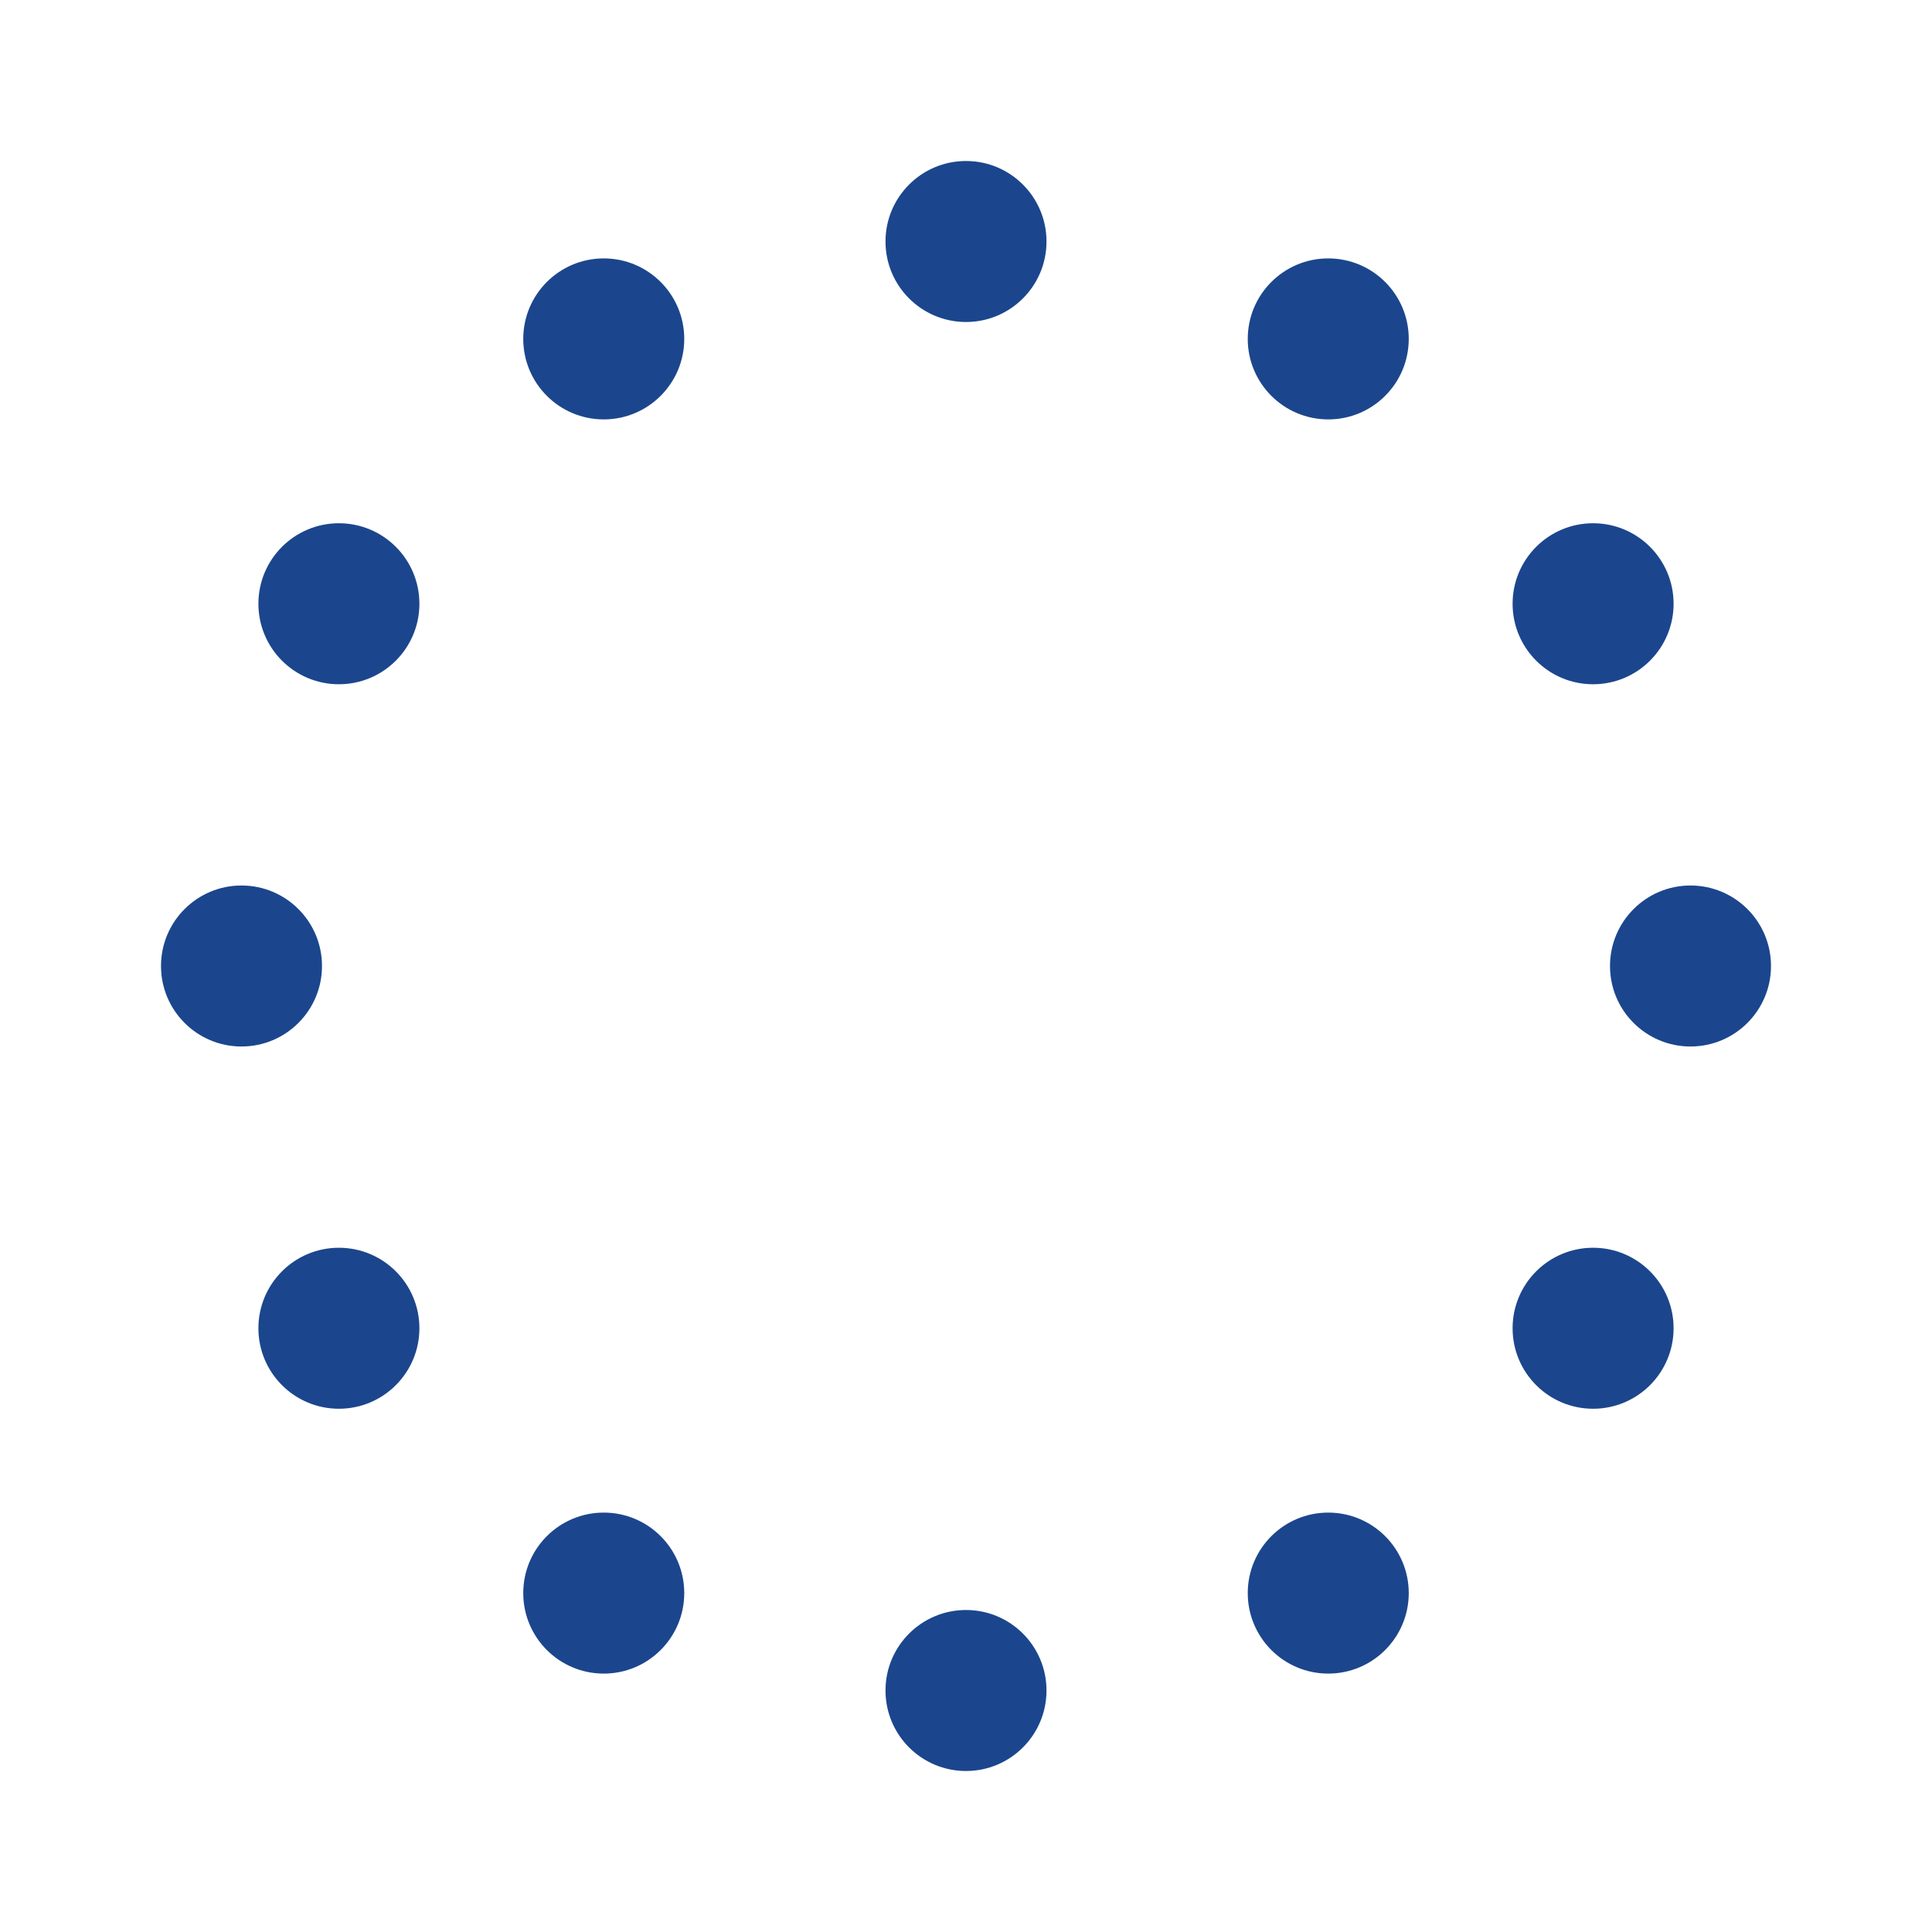
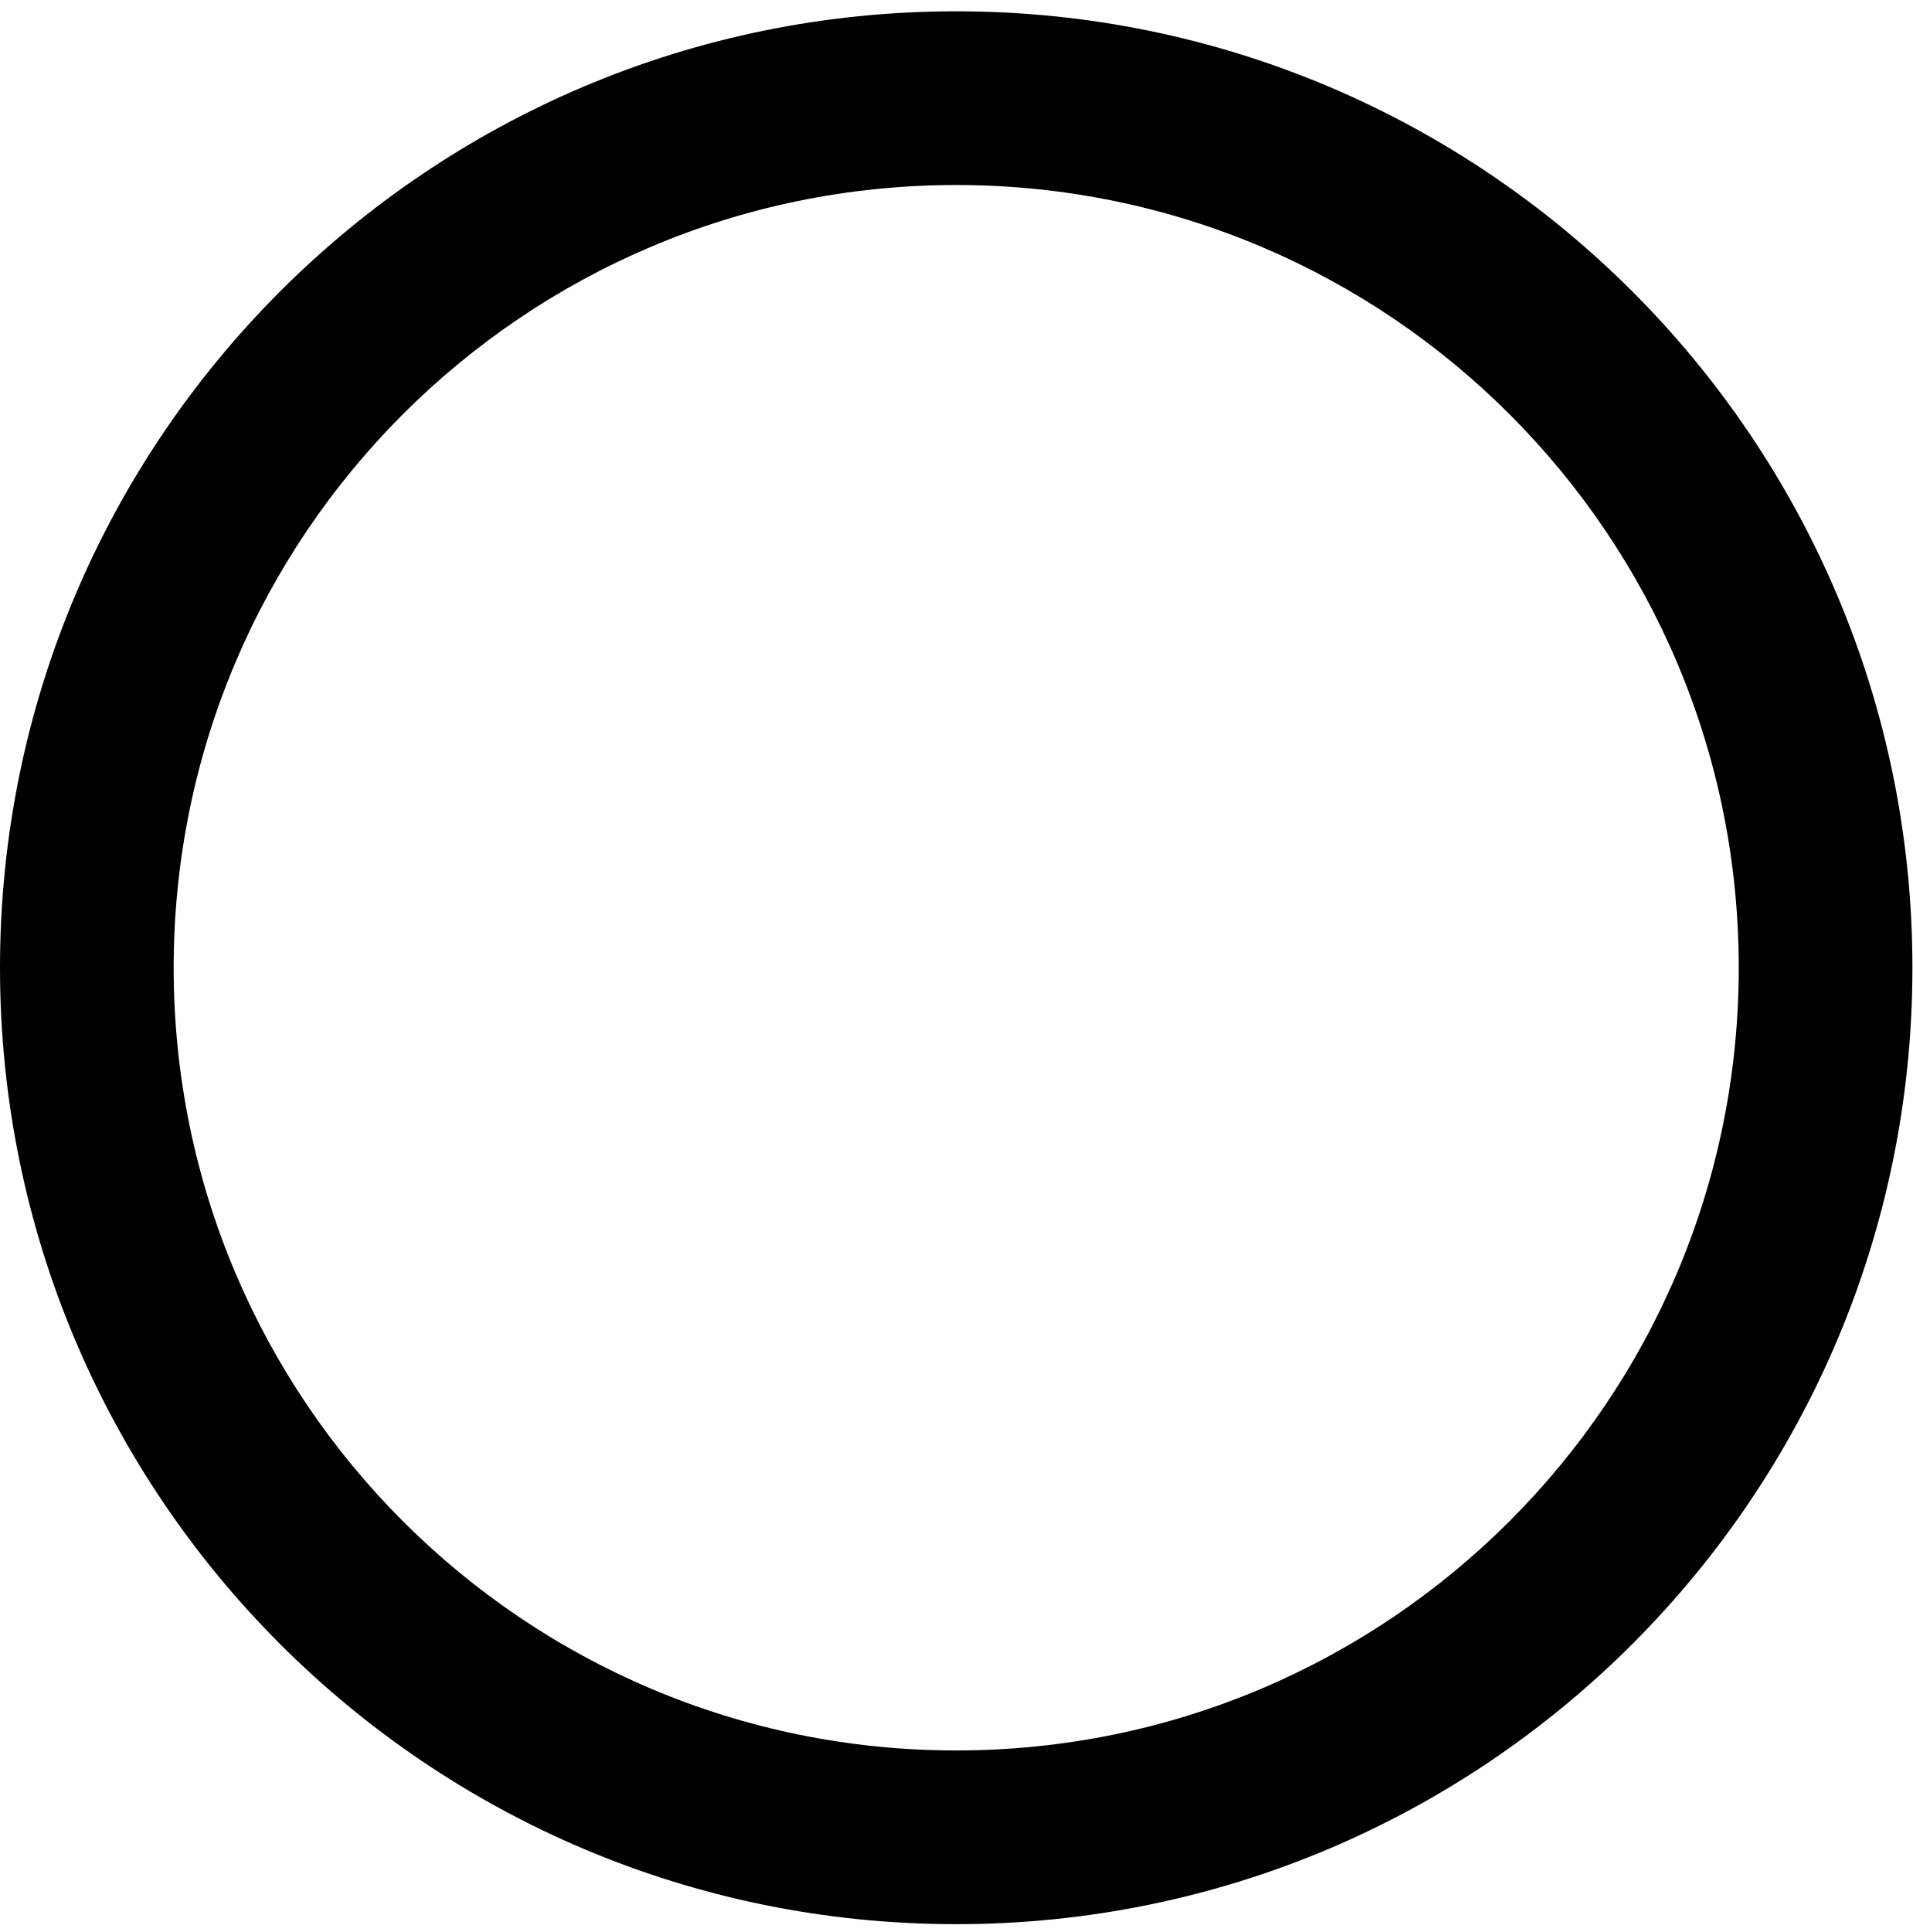
- <svg xmlns="http://www.w3.org/2000/svg" width="1em" height="1em" viewBox="0 0 24 24">
-   <g>
-     <circle cx="12" cy="3" r="1" fill="#1B468D">
-       <animate id="svgSpinners12DotsScaleRotate0" attributeName="r" begin="0;svgSpinners12DotsScaleRotate2.end-0.5s" calcMode="spline" dur="0.6s" keySplines=".27,.42,.37,.99;.53,0,.61,.73" values="1;2;1" />
-     </circle>
-     <circle cx="16.5" cy="4.21" r="1" fill="#1B468D">
-       <animate id="svgSpinners12DotsScaleRotate1" attributeName="r" begin="svgSpinners12DotsScaleRotate0.begin+0.1s" calcMode="spline" dur="0.6s" keySplines=".27,.42,.37,.99;.53,0,.61,.73" values="1;2;1" />
-     </circle>
-     <circle cx="7.5" cy="4.21" r="1" fill="#1B468D">
-       <animate id="svgSpinners12DotsScaleRotate2" attributeName="r" begin="svgSpinners12DotsScaleRotate4.begin+0.1s" calcMode="spline" dur="0.6s" keySplines=".27,.42,.37,.99;.53,0,.61,.73" values="1;2;1" />
-     </circle>
-     <circle cx="19.79" cy="7.5" r="1" fill="#1B468D">
-       <animate id="svgSpinners12DotsScaleRotate3" attributeName="r" begin="svgSpinners12DotsScaleRotate1.begin+0.1s" calcMode="spline" dur="0.6s" keySplines=".27,.42,.37,.99;.53,0,.61,.73" values="1;2;1" />
-     </circle>
-     <circle cx="4.21" cy="7.5" r="1" fill="#1B468D">
-       <animate id="svgSpinners12DotsScaleRotate4" attributeName="r" begin="svgSpinners12DotsScaleRotate6.begin+0.1s" calcMode="spline" dur="0.6s" keySplines=".27,.42,.37,.99;.53,0,.61,.73" values="1;2;1" />
-     </circle>
-     <circle cx="21" cy="12" r="1" fill="#1B468D">
-       <animate id="svgSpinners12DotsScaleRotate5" attributeName="r" begin="svgSpinners12DotsScaleRotate3.begin+0.1s" calcMode="spline" dur="0.6s" keySplines=".27,.42,.37,.99;.53,0,.61,.73" values="1;2;1" />
-     </circle>
-     <circle cx="3" cy="12" r="1" fill="#1B468D">
-       <animate id="svgSpinners12DotsScaleRotate6" attributeName="r" begin="svgSpinners12DotsScaleRotate8.begin+0.1s" calcMode="spline" dur="0.6s" keySplines=".27,.42,.37,.99;.53,0,.61,.73" values="1;2;1" />
-     </circle>
-     <circle cx="19.79" cy="16.5" r="1" fill="#1B468D">
-       <animate id="svgSpinners12DotsScaleRotate7" attributeName="r" begin="svgSpinners12DotsScaleRotate5.begin+0.1s" calcMode="spline" dur="0.6s" keySplines=".27,.42,.37,.99;.53,0,.61,.73" values="1;2;1" />
-     </circle>
-     <circle cx="4.21" cy="16.5" r="1" fill="#1B468D">
-       <animate id="svgSpinners12DotsScaleRotate8" attributeName="r" begin="svgSpinners12DotsScaleRotatea.begin+0.1s" calcMode="spline" dur="0.6s" keySplines=".27,.42,.37,.99;.53,0,.61,.73" values="1;2;1" />
-     </circle>
-     <circle cx="16.5" cy="19.79" r="1" fill="#1B468D">
-       <animate id="svgSpinners12DotsScaleRotate9" attributeName="r" begin="svgSpinners12DotsScaleRotate7.begin+0.1s" calcMode="spline" dur="0.6s" keySplines=".27,.42,.37,.99;.53,0,.61,.73" values="1;2;1" />
-     </circle>
-     <circle cx="7.5" cy="19.79" r="1" fill="#1B468D">
-       <animate id="svgSpinners12DotsScaleRotatea" attributeName="r" begin="svgSpinners12DotsScaleRotateb.begin+0.1s" calcMode="spline" dur="0.6s" keySplines=".27,.42,.37,.99;.53,0,.61,.73" values="1;2;1" />
-     </circle>
-     <circle cx="12" cy="21" r="1" fill="#1B468D">
-       <animate id="svgSpinners12DotsScaleRotateb" attributeName="r" begin="svgSpinners12DotsScaleRotate9.begin+0.1s" calcMode="spline" dur="0.6s" keySplines=".27,.42,.37,.99;.53,0,.61,.73" values="1;2;1" />
-     </circle>
-     <animateTransform attributeName="transform" dur="6s" repeatCount="indefinite" type="rotate" values="360 12 12;0 12 12" />
-   </g>
+ <svg xmlns="http://www.w3.org/2000/svg" aria-hidden="true" class="w-10 h-10 m-auto text-gray-200 animate-spin dark:text-gray-600 fill-primary-500" viewBox="0 0 100 101" fill="none">
+   <path d="M100 50.591C100 78.205 77.614 100.591 50 100.591C22.386 100.591 0 78.205 0 50.591C0 22.977 22.386 0.591 50 0.591C77.614 0.591 100 22.977 100 50.591ZM9.081 50.591C9.081 73.189 27.401 91.509 50 91.509C72.599 91.509 90.919 73.189 90.919 50.591C90.919 27.992 72.599 9.672 50 9.672C27.401 9.672 9.081 27.992 9.081 50.591Z" fill="currentColor" />
+   <path d="M93.968 39.041C96.393 38.404 97.862 35.912 97.008 33.554C95.293 28.823 92.871 24.369 89.817 20.348C85.845 15.119 80.883 10.724 75.212 7.413C69.542 4.102 63.275 1.94 56.77 1.051C51.767 0.368 46.698 0.447 41.734 1.279C39.261 1.693 37.813 4.198 38.45 6.623C39.087 9.049 41.569 10.472 44.05 10.107C47.851 9.549 51.719 9.527 55.54 10.049C60.864 10.777 65.993 12.546 70.633 15.255C75.273 17.965 79.335 21.562 82.585 25.841C84.918 28.912 86.8 32.291 88.181 35.876C89.083 38.216 91.542 39.678 93.968 39.041Z" fill="currentFill" />
</svg>
